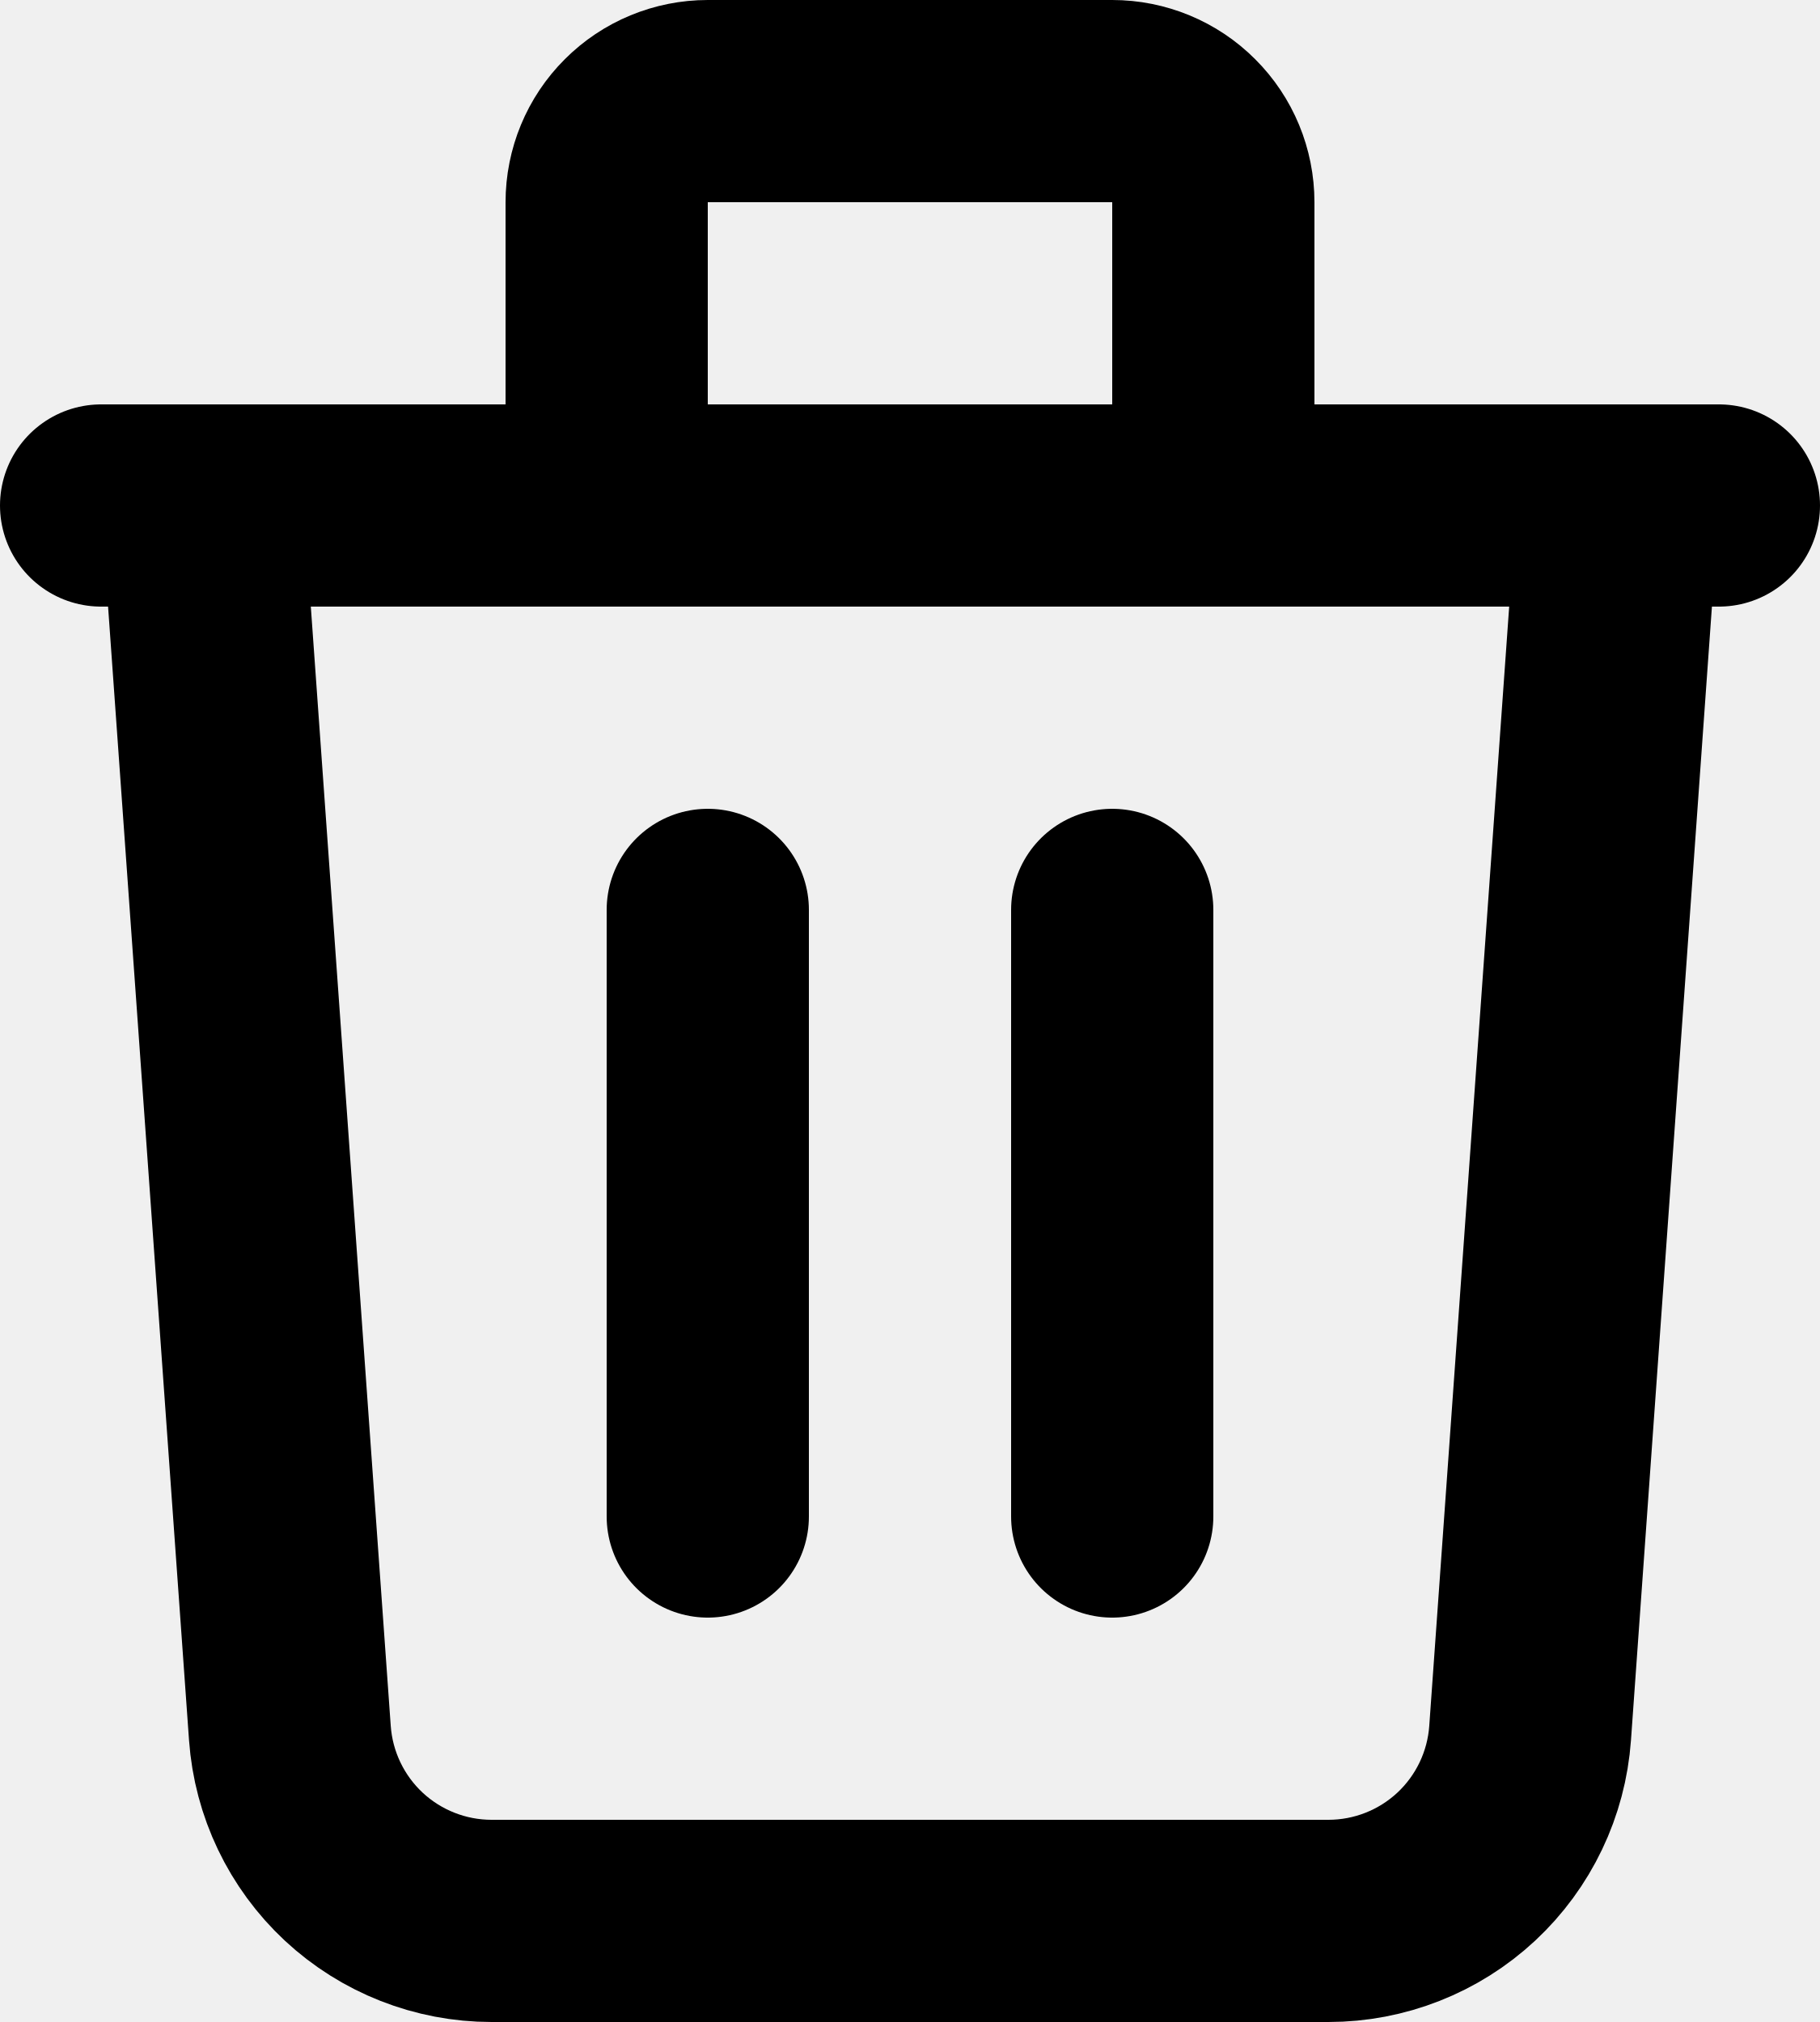
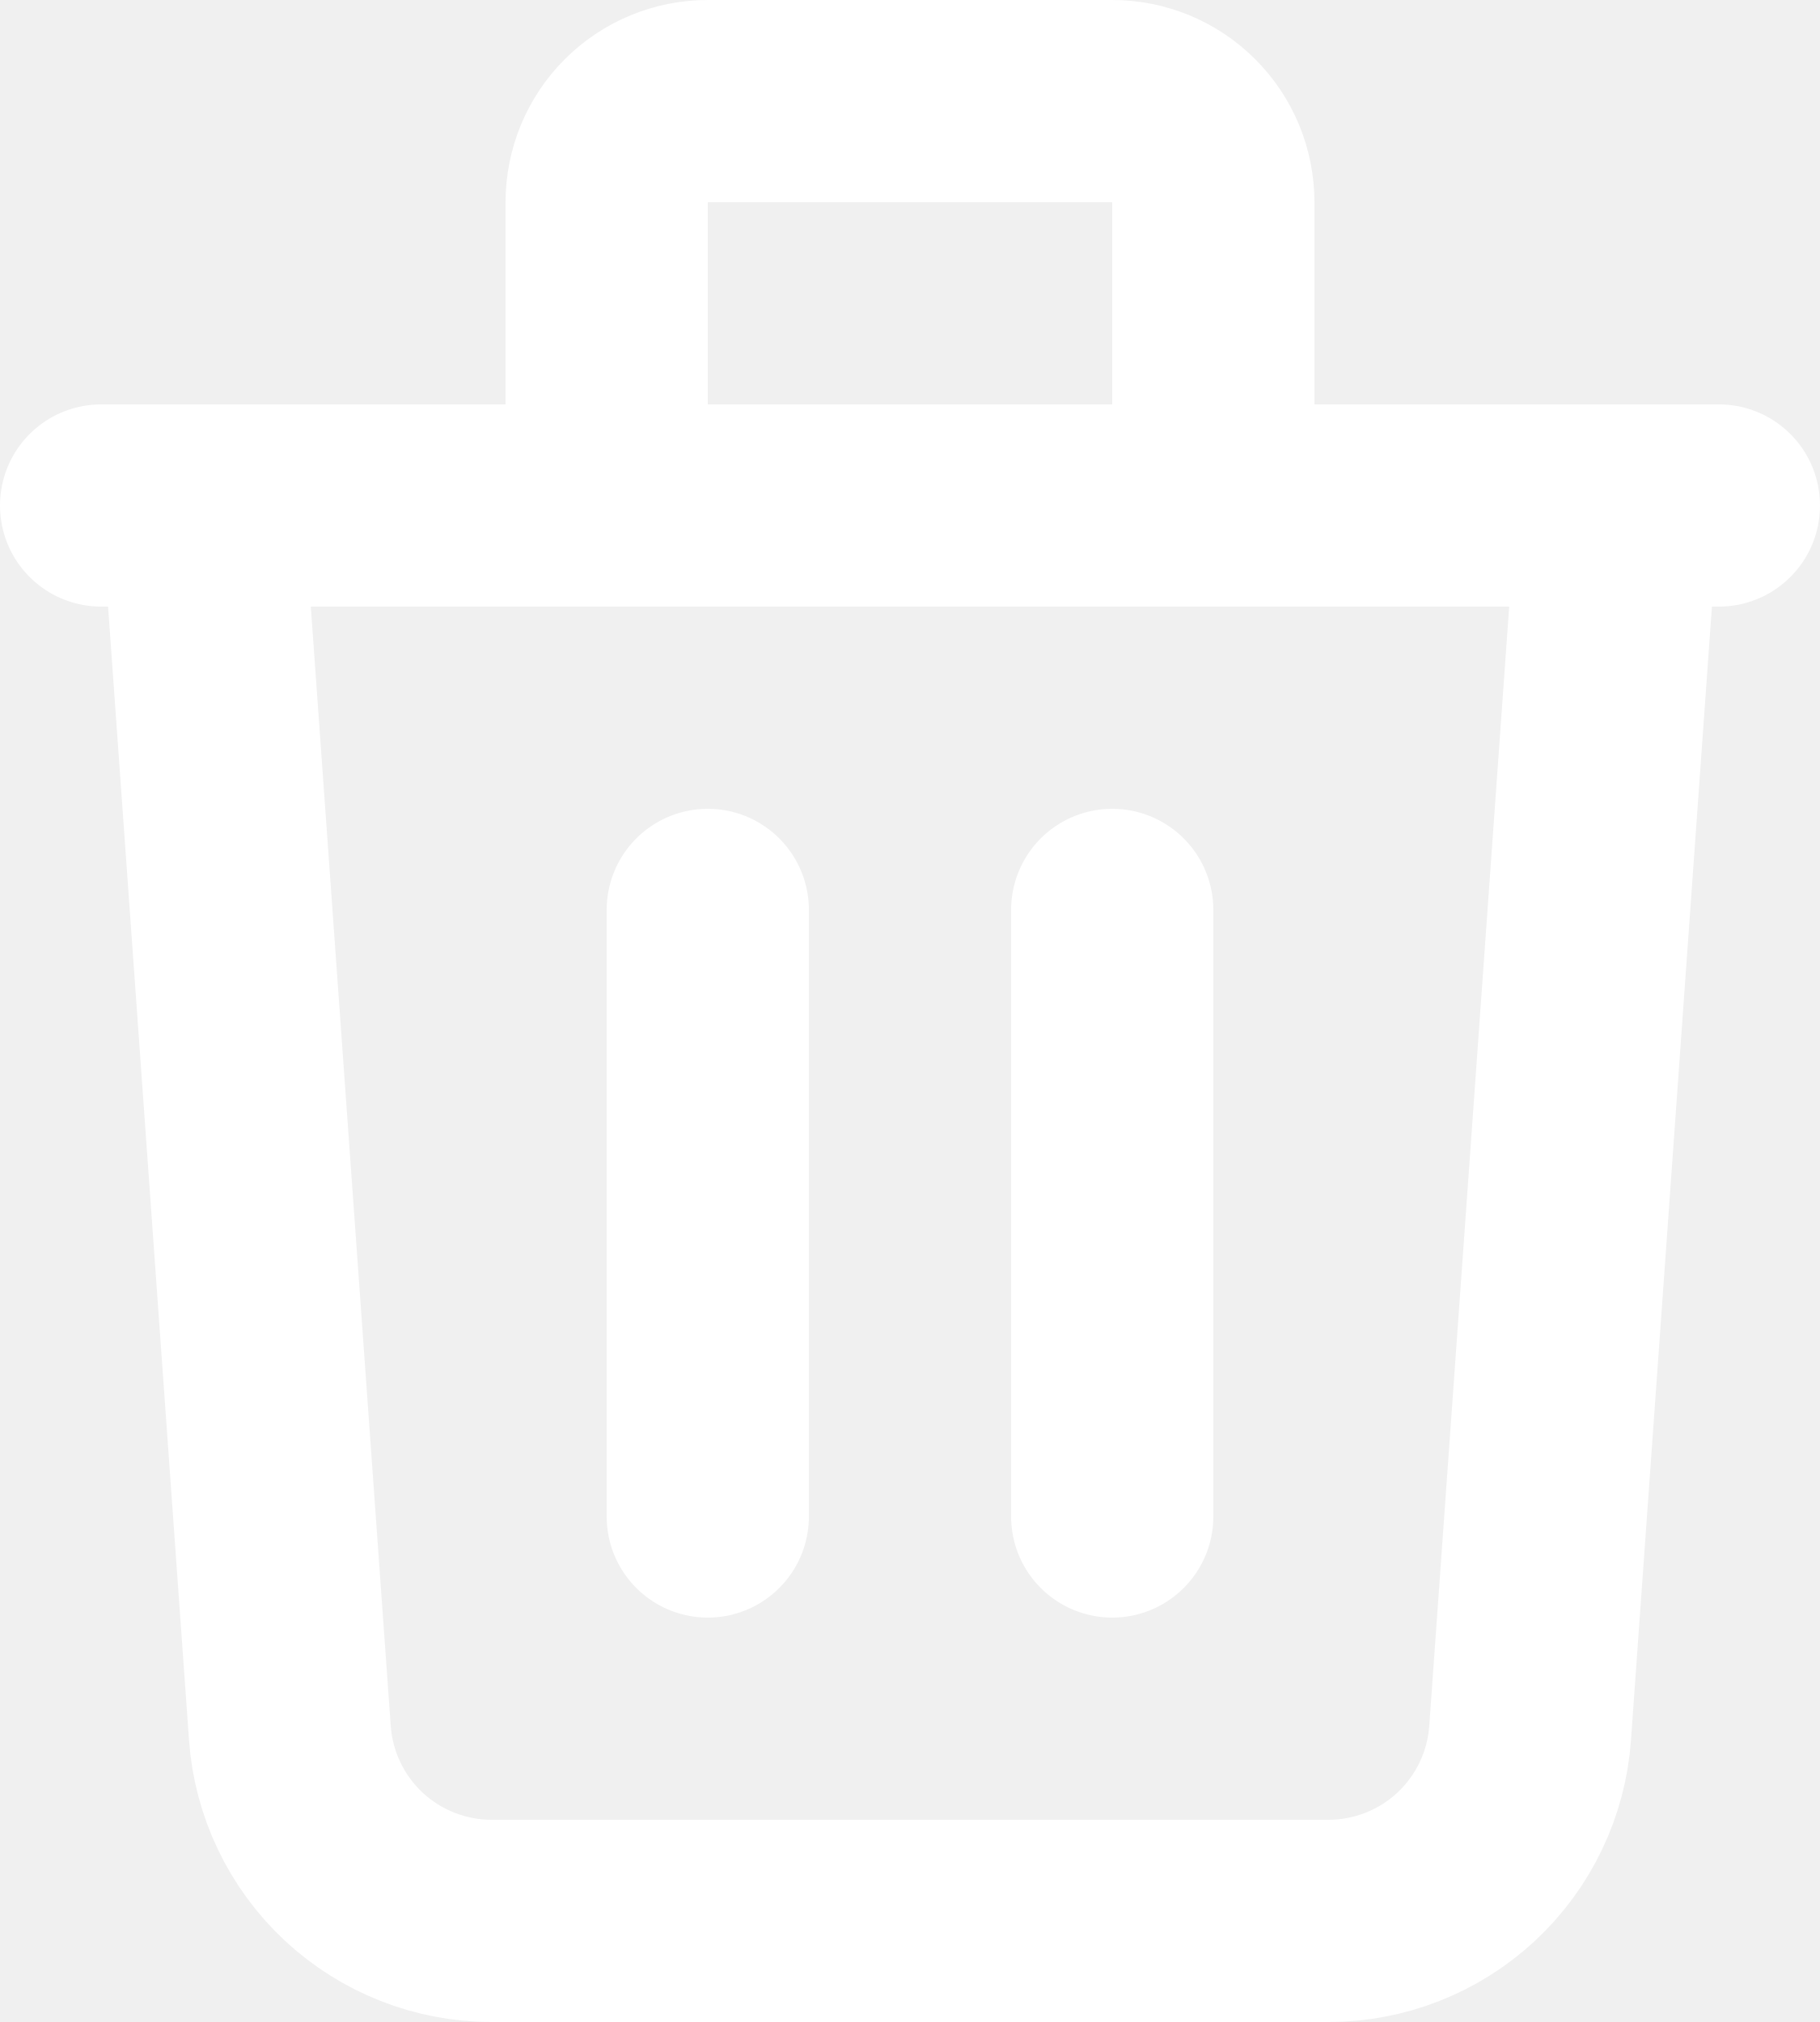
<svg xmlns="http://www.w3.org/2000/svg" width="18" height="20" viewBox="0 0 18 20" fill="none">
-   <path d="M16 5L15.133 17.142C15.097 17.647 14.871 18.119 14.501 18.464C14.131 18.808 13.644 19 13.138 19H4.862C4.356 19 3.869 18.808 3.499 18.464C3.129 18.119 2.903 17.647 2.867 17.142L2 5M7 9V15M11 9V15M12 5V2C12 1.735 11.895 1.48 11.707 1.293C11.52 1.105 11.265 1 11 1H7C6.735 1 6.48 1.105 6.293 1.293C6.105 1.48 6 1.735 6 2V5M1 5H17" stroke="black" stroke-width="2" stroke-linecap="round" stroke-linejoin="round" />
+   <path d="M16 5L15.133 17.142C15.097 17.647 14.871 18.119 14.501 18.464C14.131 18.808 13.644 19 13.138 19H4.862C4.356 19 3.869 18.808 3.499 18.464C3.129 18.119 2.903 17.647 2.867 17.142L2 5M7 9V15M11 9V15M12 5V2C12 1.735 11.895 1.48 11.707 1.293C11.52 1.105 11.265 1 11 1H7C6.735 1 6.48 1.105 6.293 1.293C6.105 1.48 6 1.735 6 2V5M1 5H17" stroke="white" stroke-width="2" stroke-linecap="round" stroke-linejoin="round" />
</svg>
